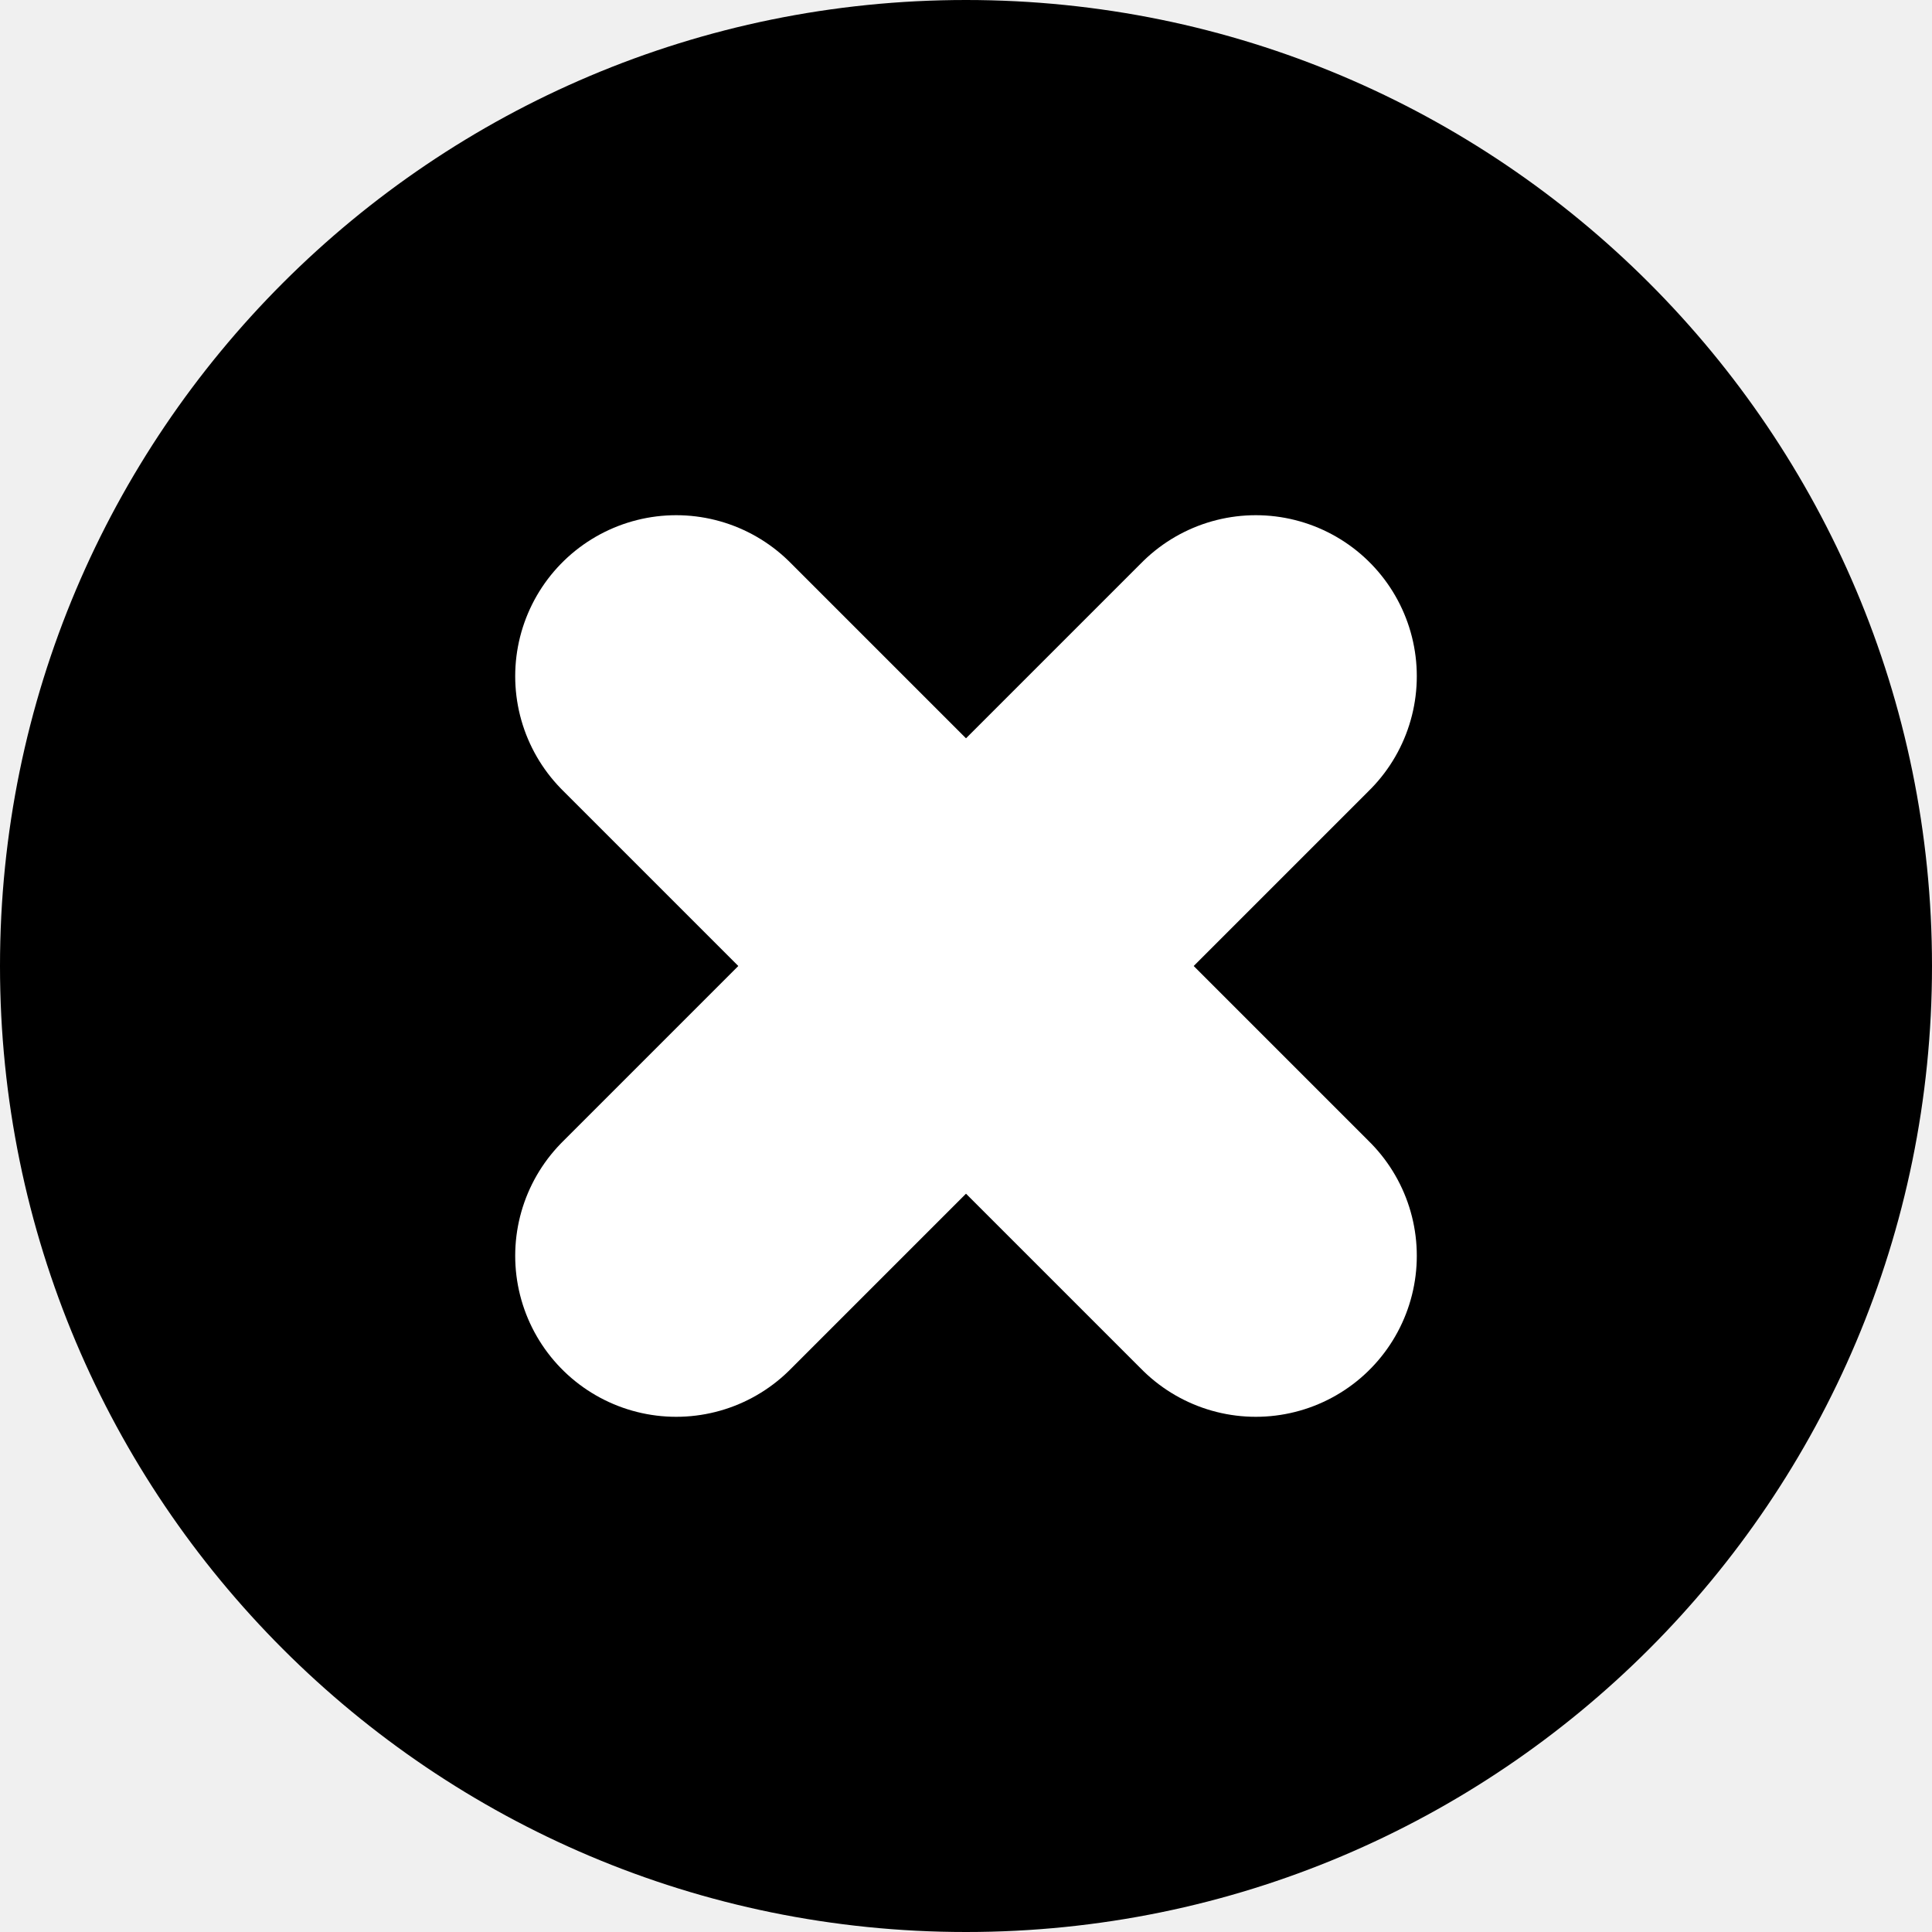
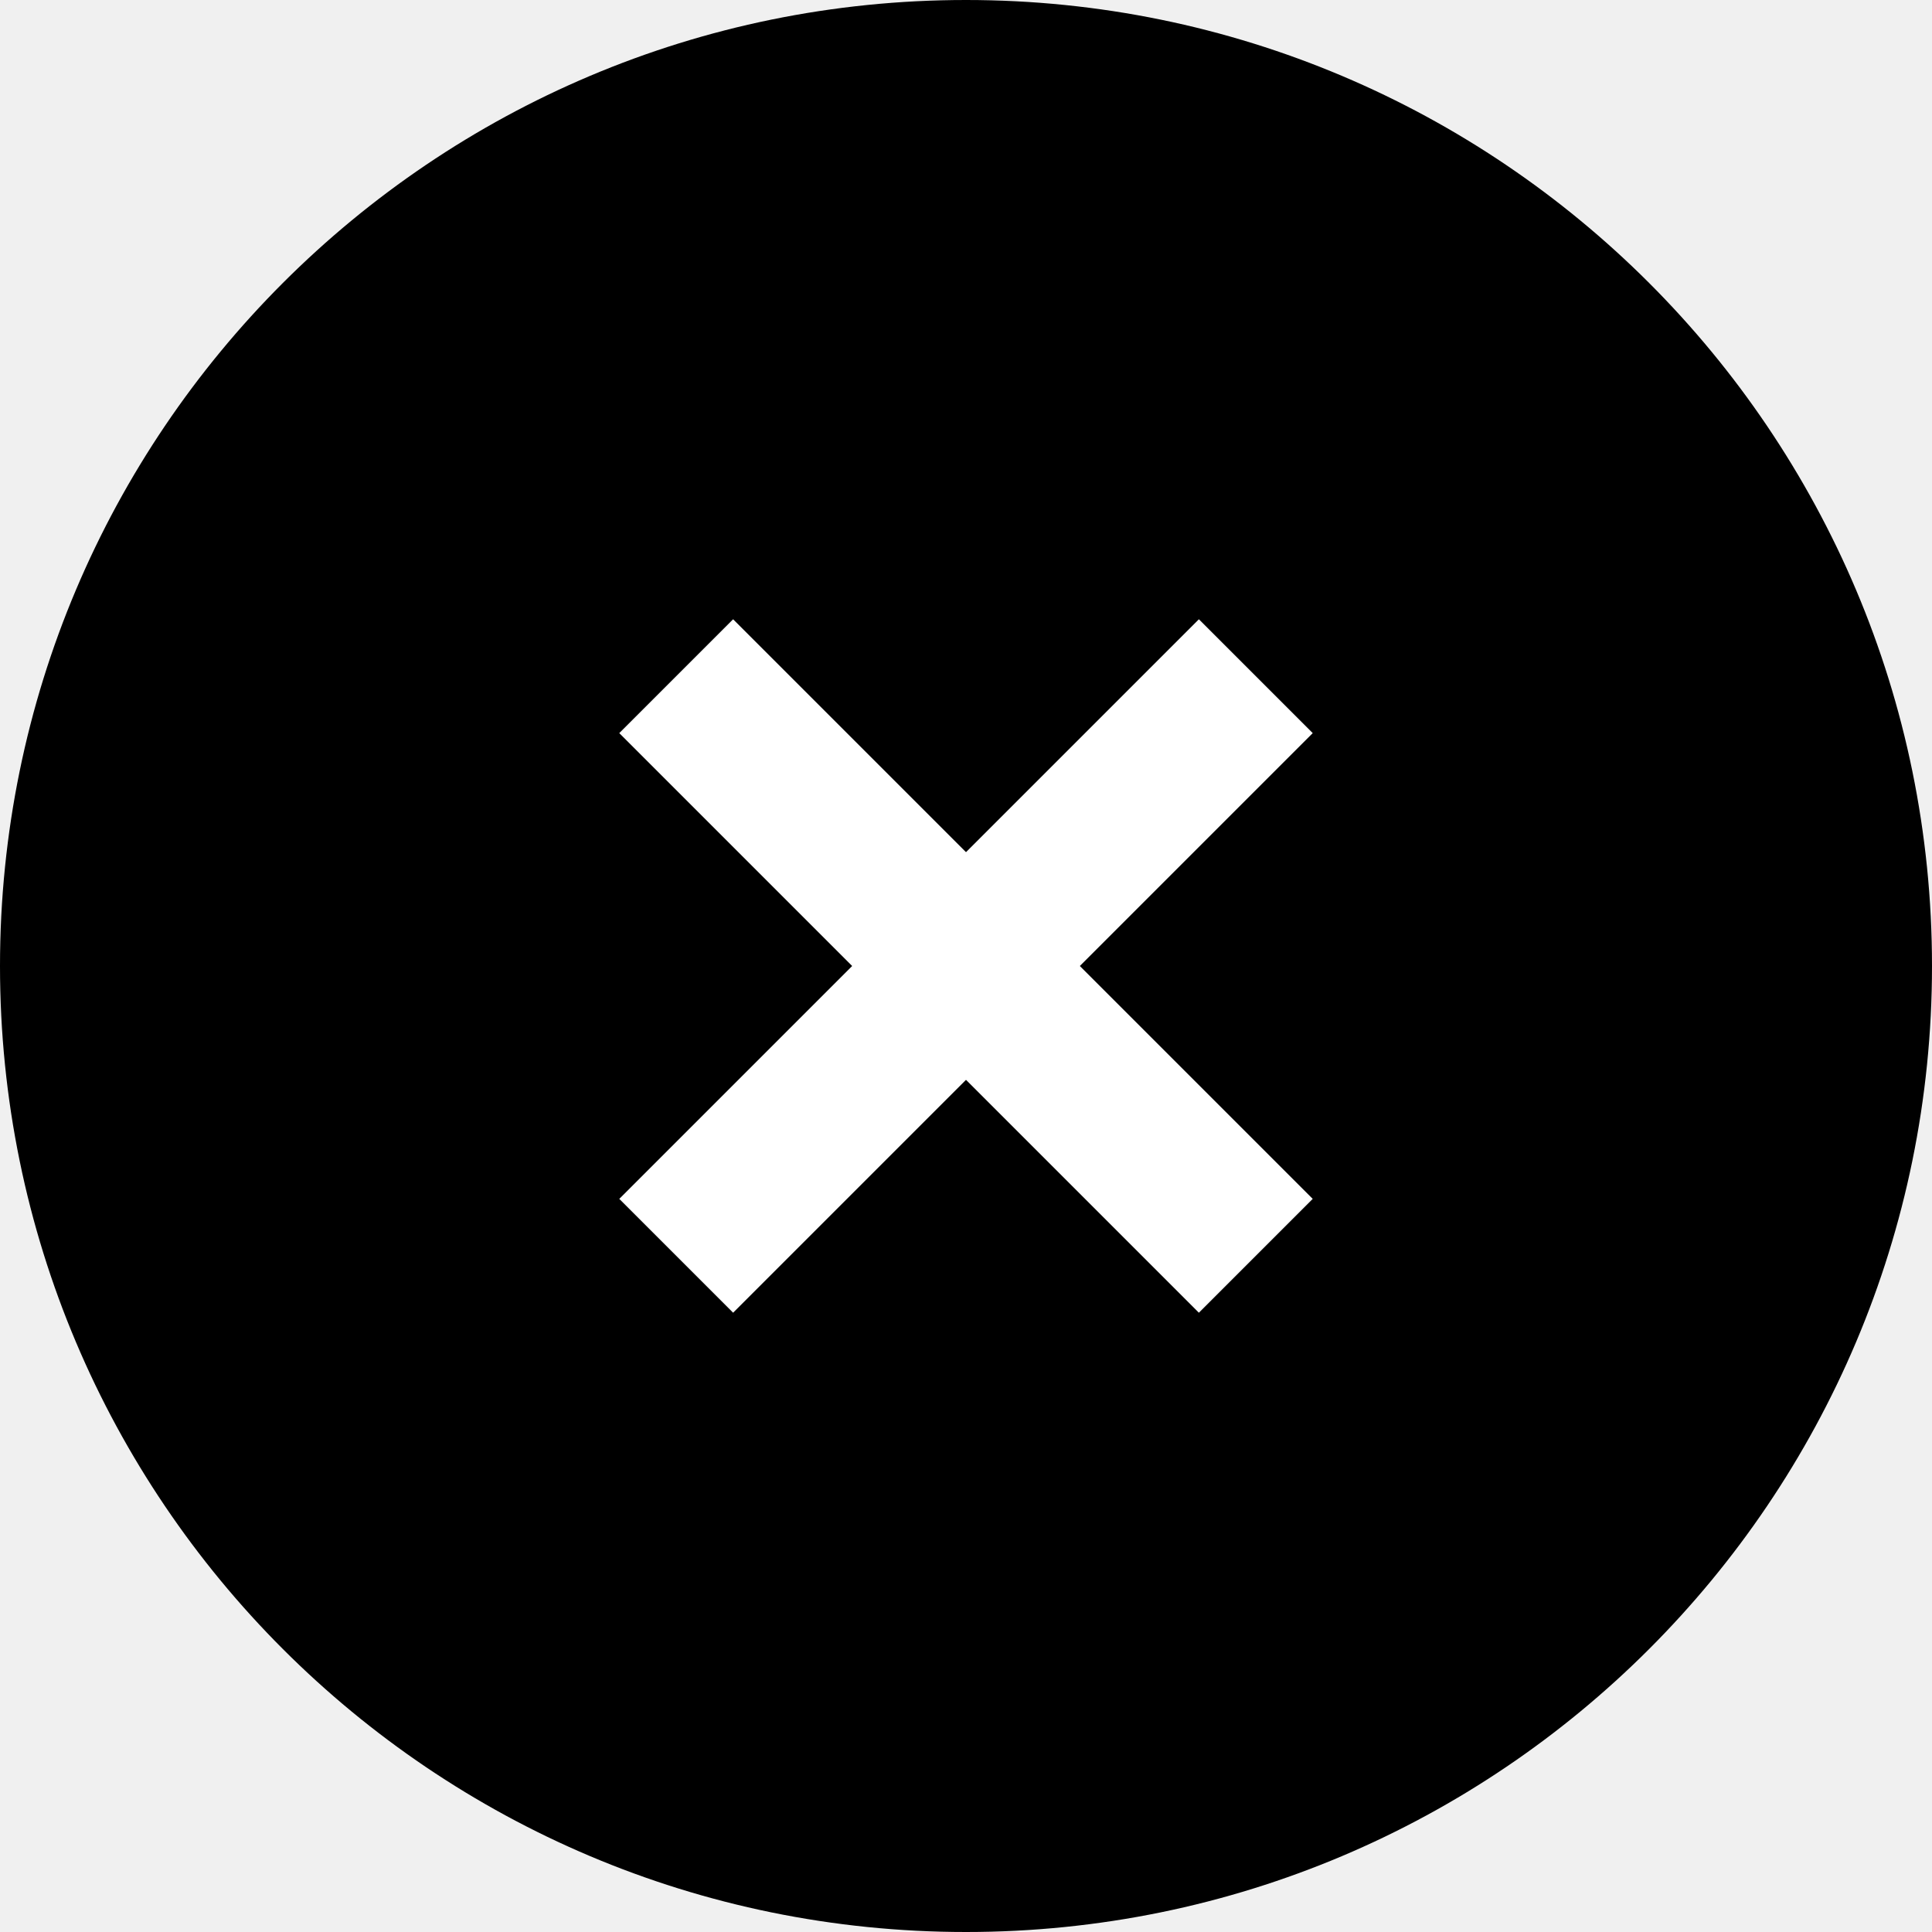
<svg xmlns="http://www.w3.org/2000/svg" width="12" height="12" viewBox="0 0 12 12" fill="none">
  <path d="M6 12C9.314 12 12 9.314 12 6C12 2.686 9.314 0 6 0C2.686 0 0 2.686 0 6C0 9.314 2.686 12 6 12Z" fill="black" />
-   <path d="M7.8 4.2L4.2 7.8" stroke="white" stroke-width="2" stroke-linecap="round" stroke-linejoin="round" />
-   <path d="M4.2 4.2L7.8 7.8" stroke="white" stroke-width="2" stroke-linecap="round" stroke-linejoin="round" />
+   <path d="M7.8 4.2L4.2 7.8" stroke="white" strokeWidth="2" strokeLinecap="round" strokeLinejoin="round" />
+   <path d="M4.2 4.2L7.8 7.8" stroke="white" strokeWidth="2" strokeLinecap="round" strokeLinejoin="round" />
</svg>
